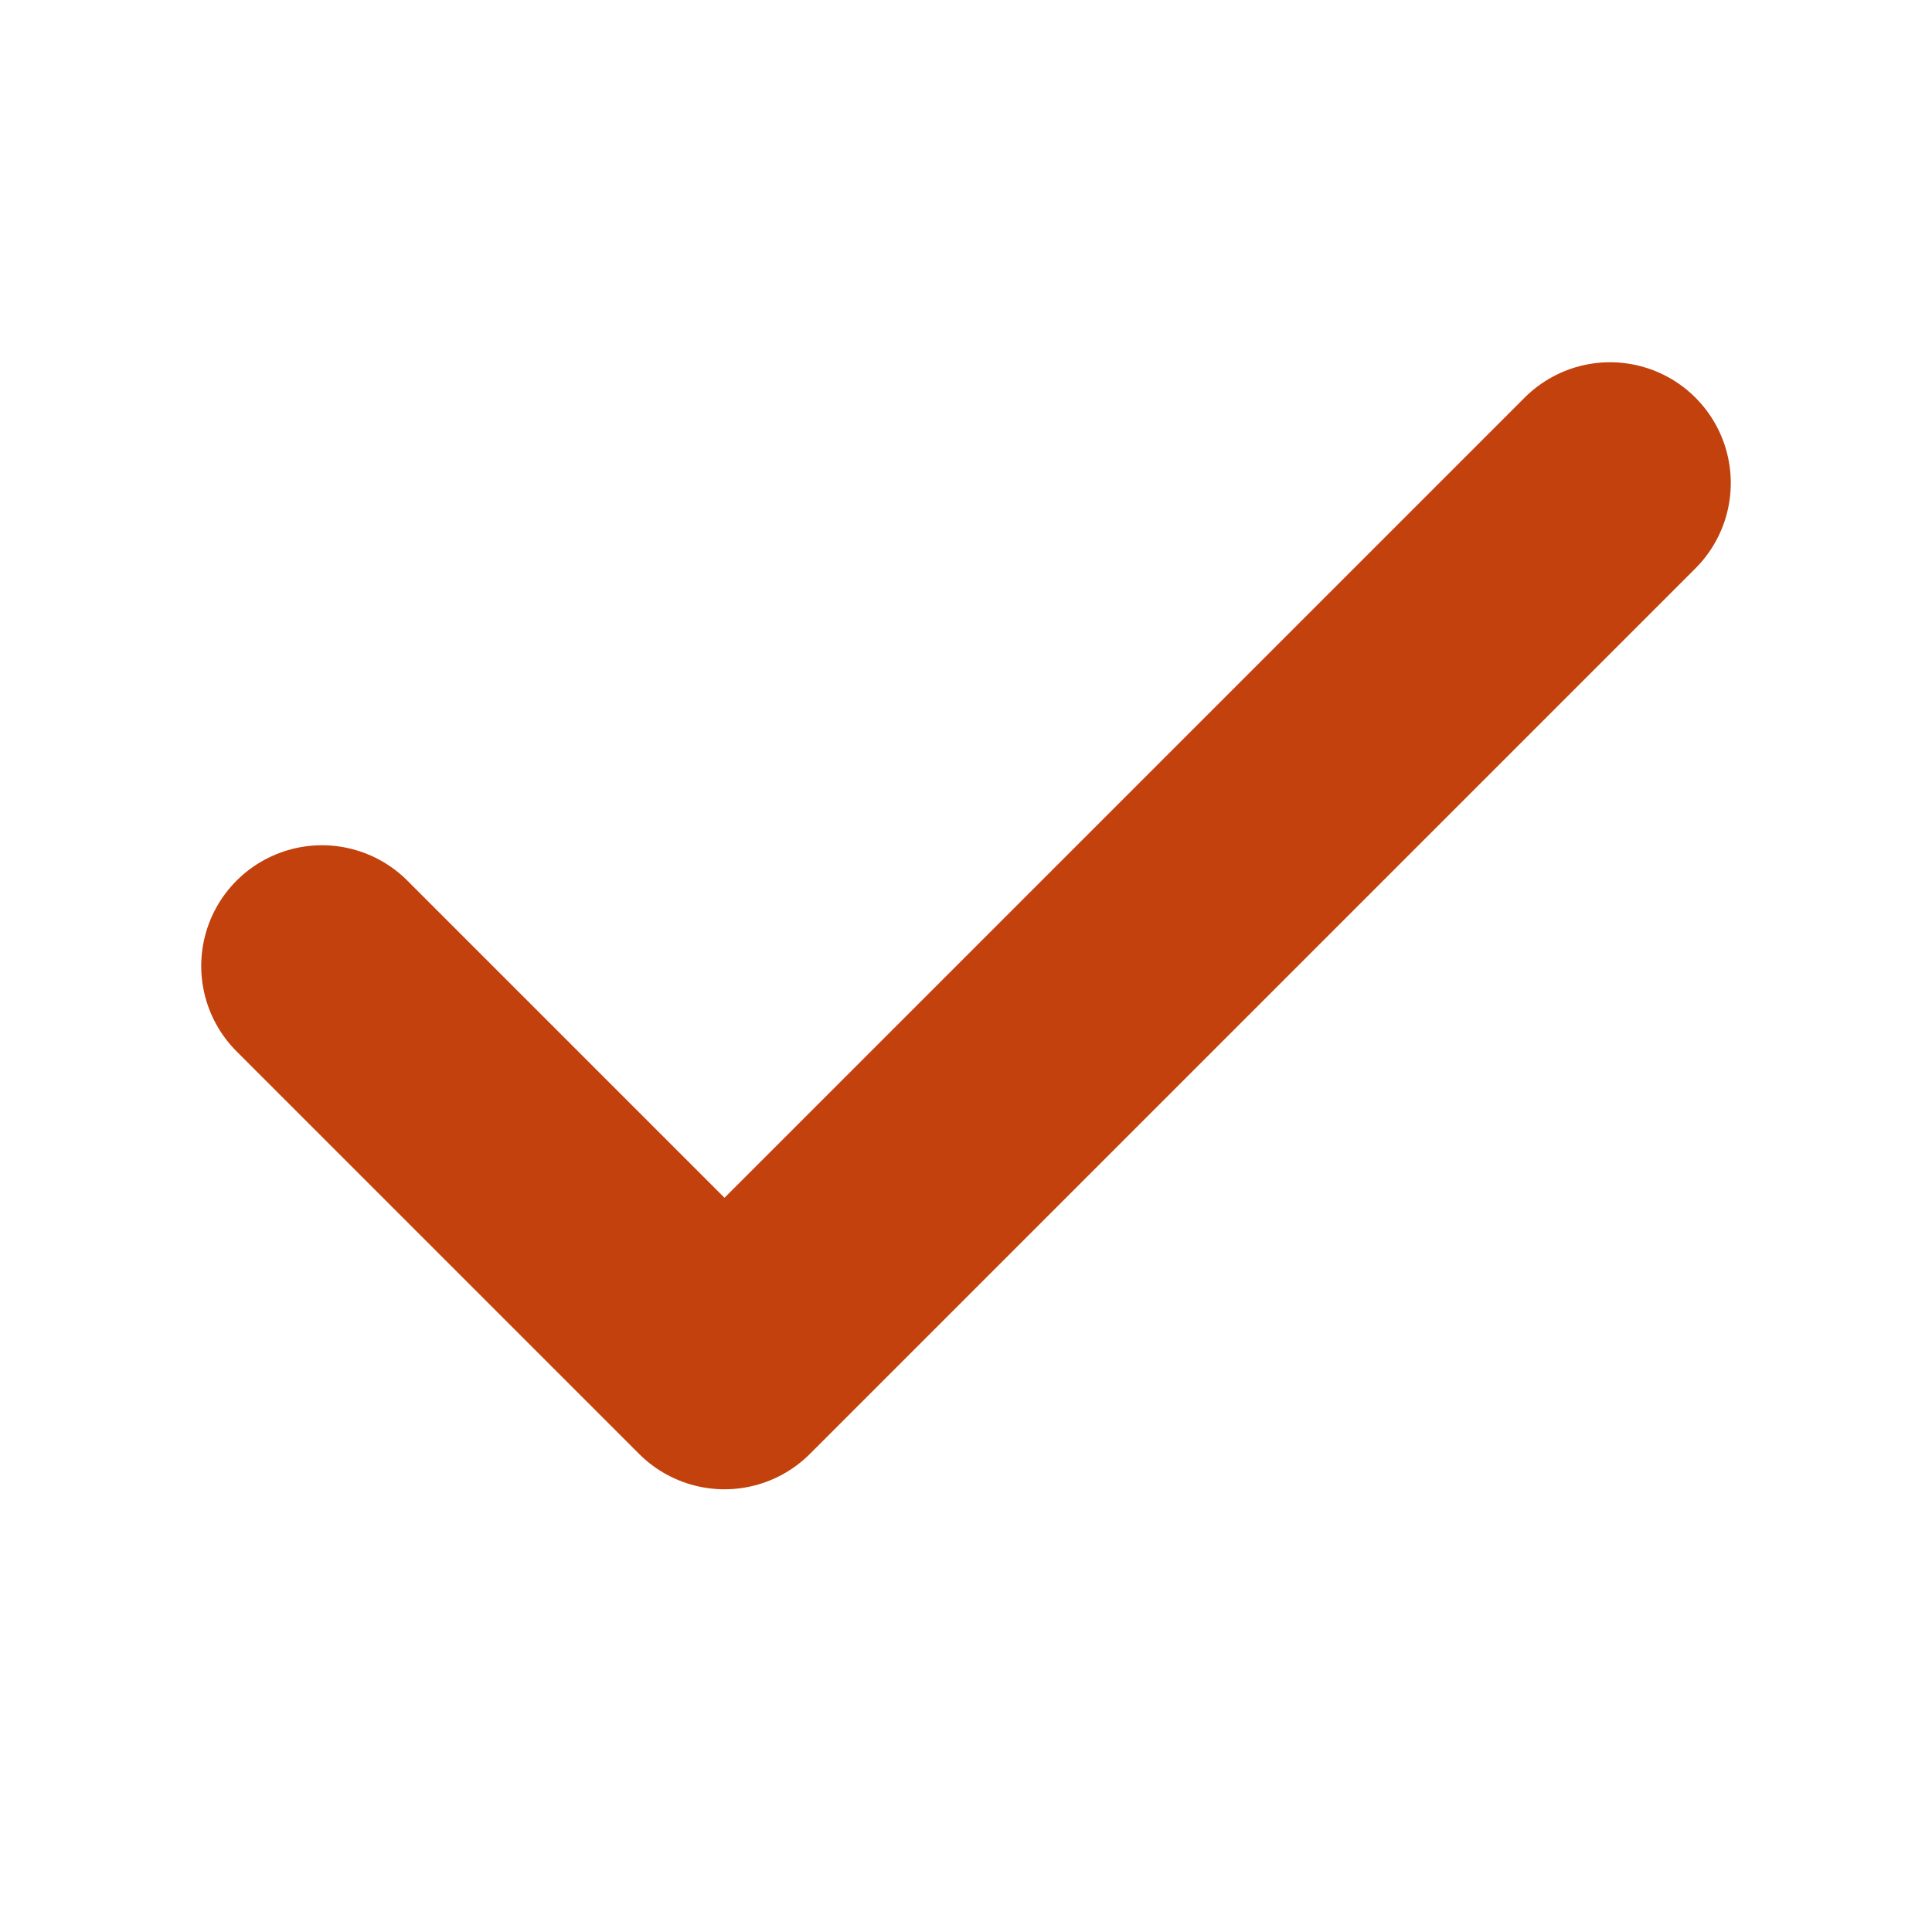
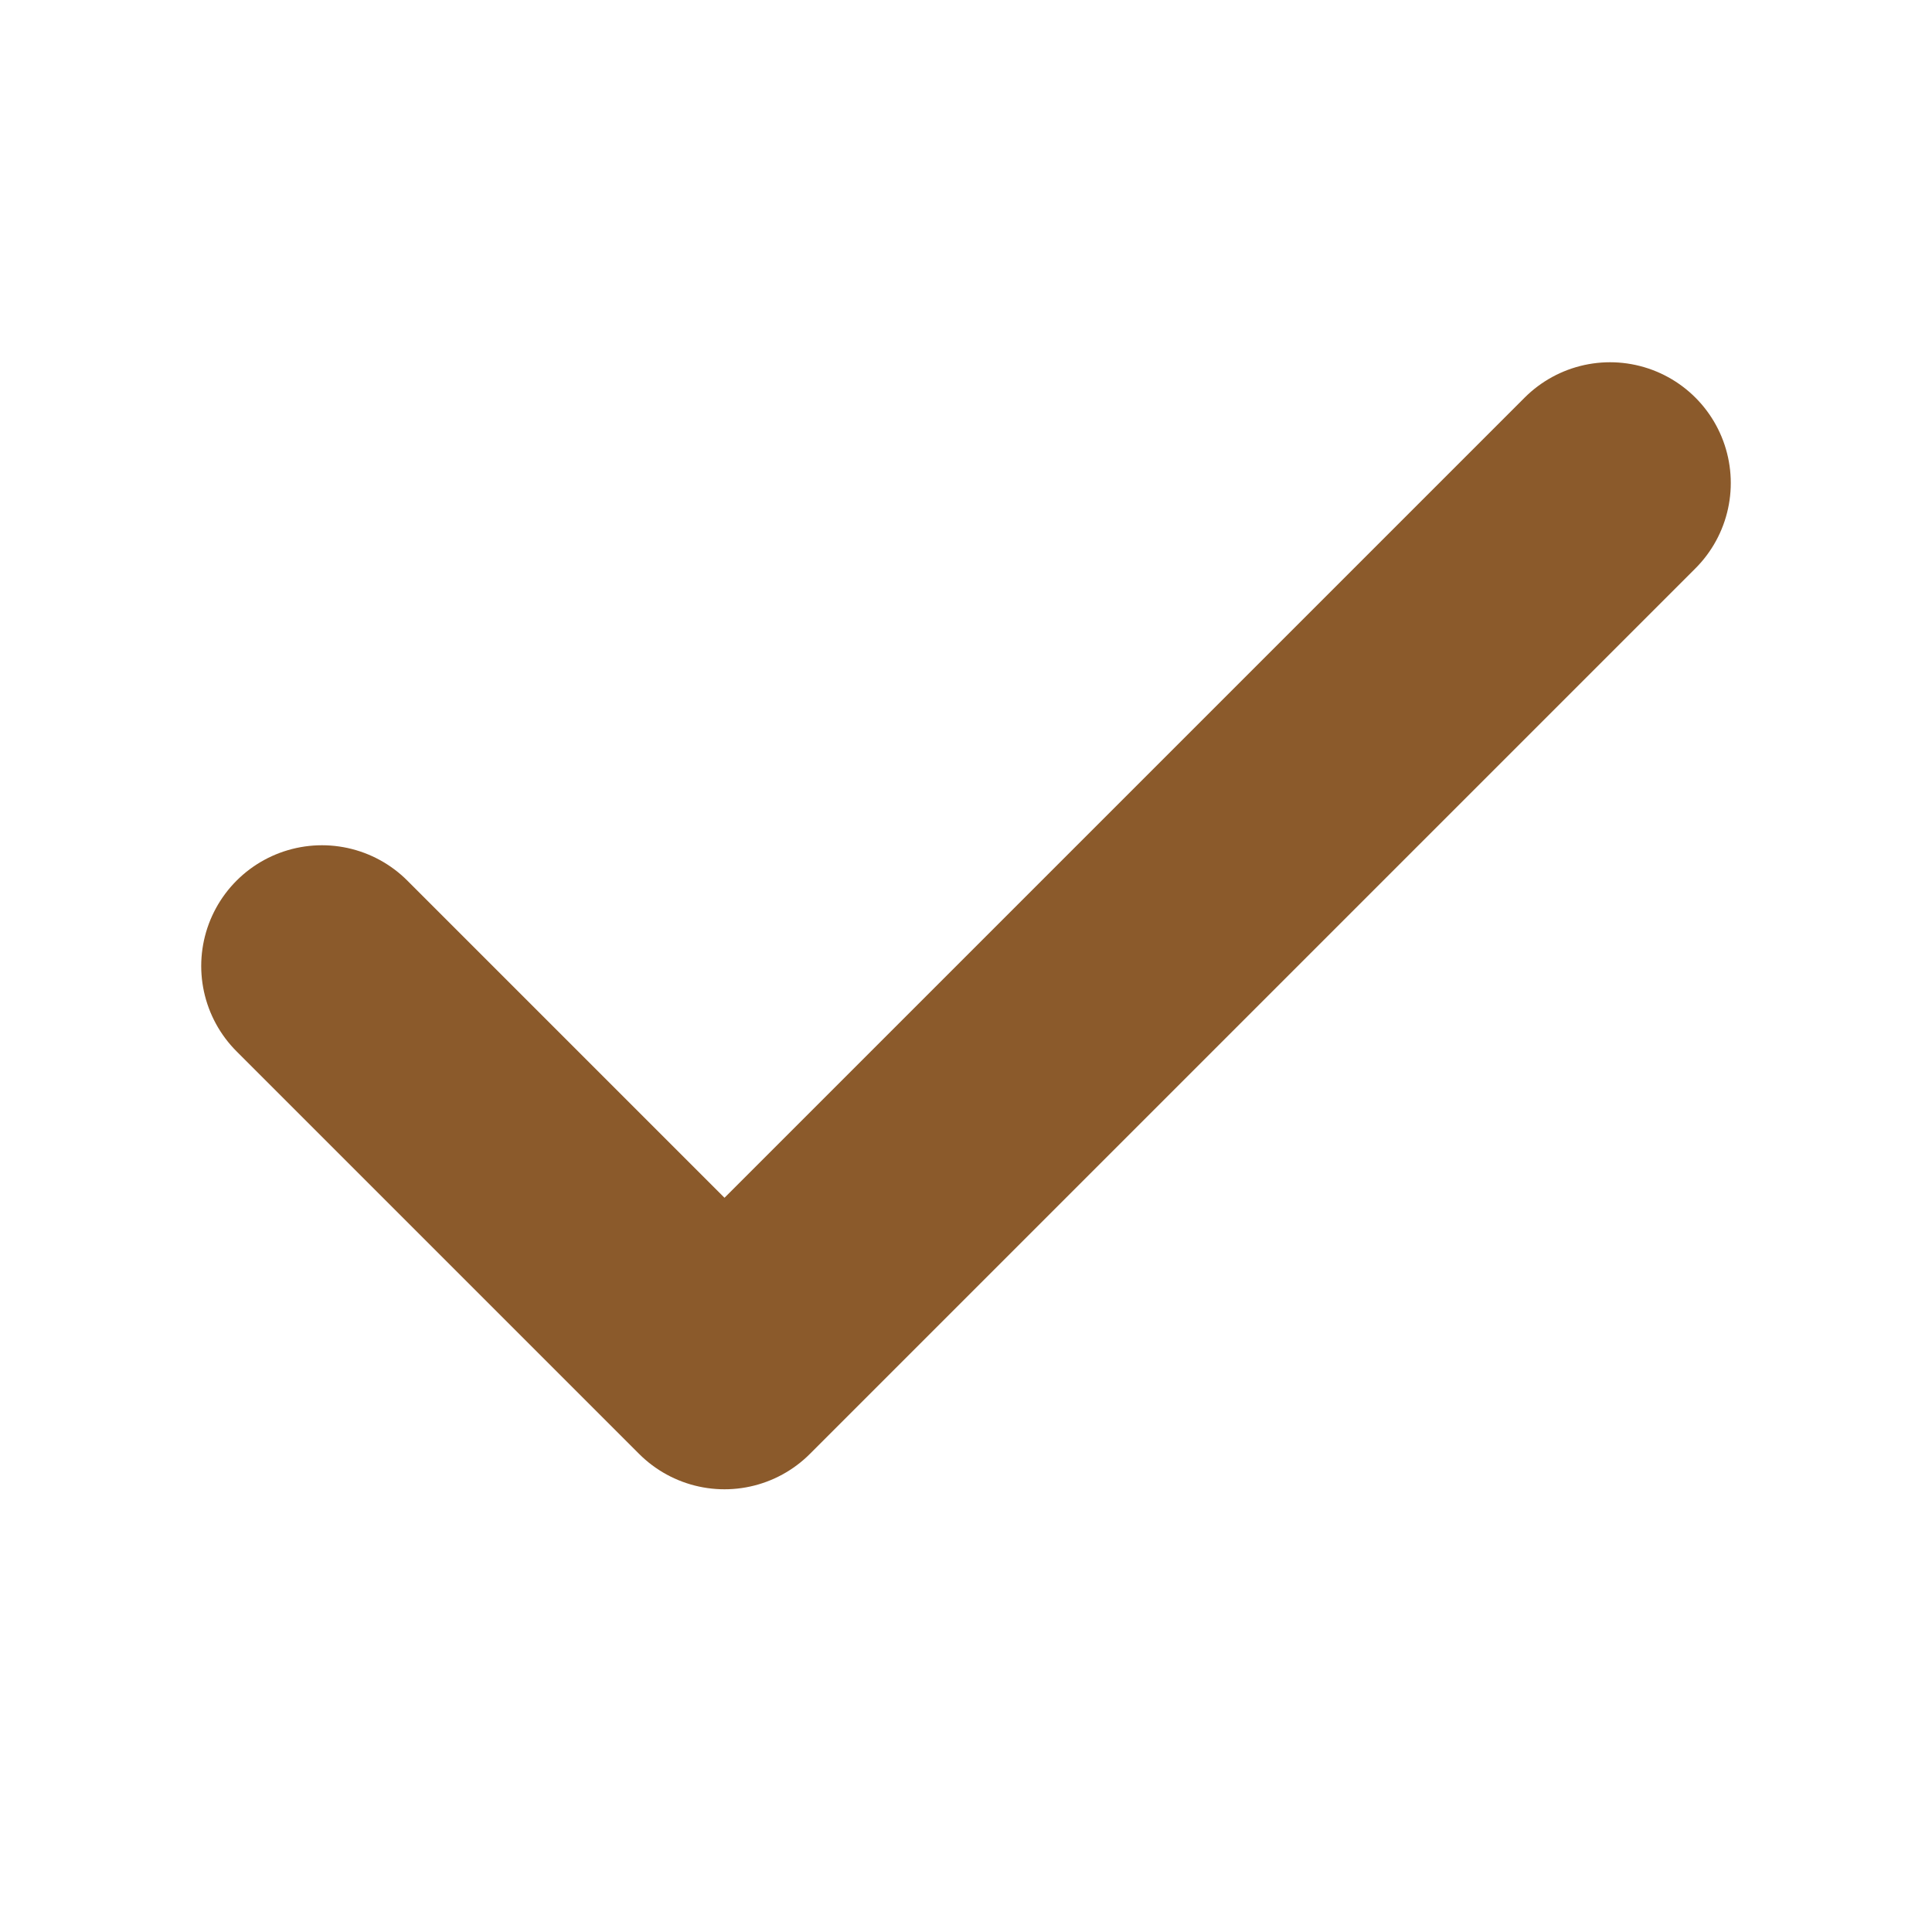
<svg xmlns="http://www.w3.org/2000/svg" preserveAspectRatio="none" overflow="visible" style="display: block;" width="20" height="20" viewBox="0 0 20 20" fill="none">
  <g id="icon/check">
-     <path id="Vector" d="M16.667 5L7.5 14.167L3.333 10" stroke-width="2.5" stroke-linecap="round" stroke-linejoin="round" stroke="#C2410C" />
+     <path id="Vector" d="M16.667 5L7.5 14.167L3.333 10" stroke-width="2.5" stroke-linecap="round" stroke-linejoin="round" stroke="#8B5A2B" />
  </g>
</svg>
